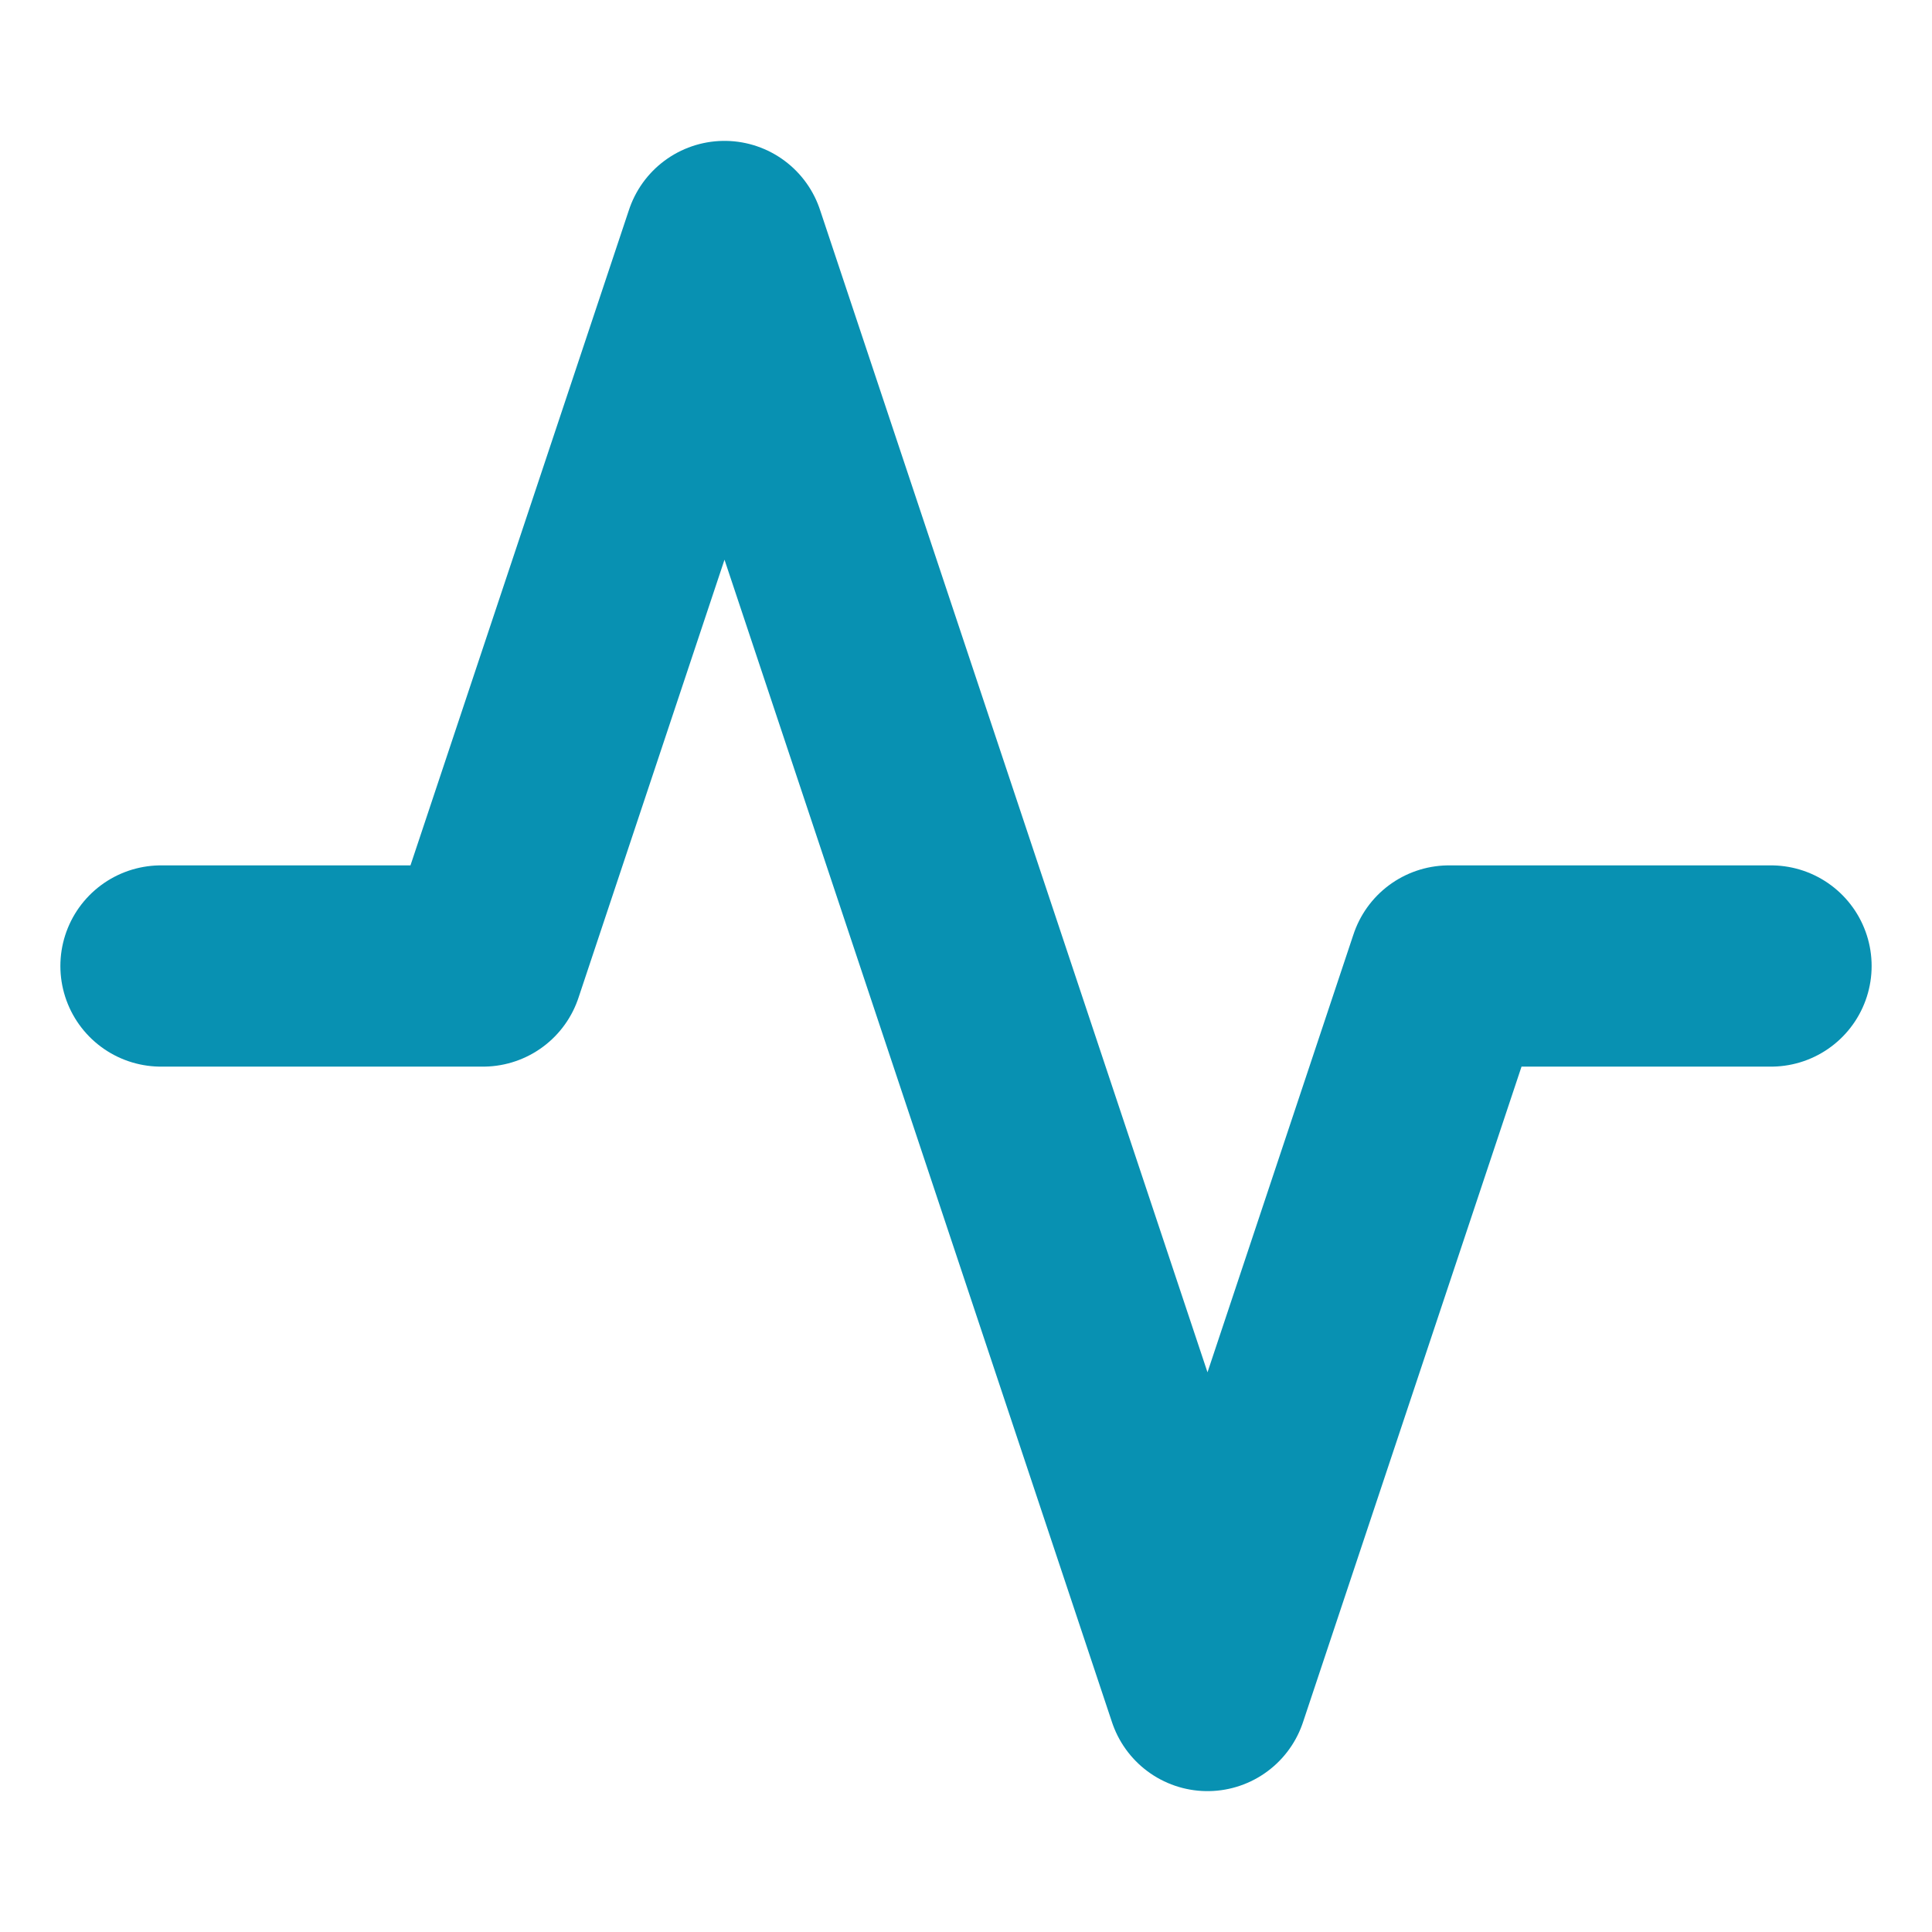
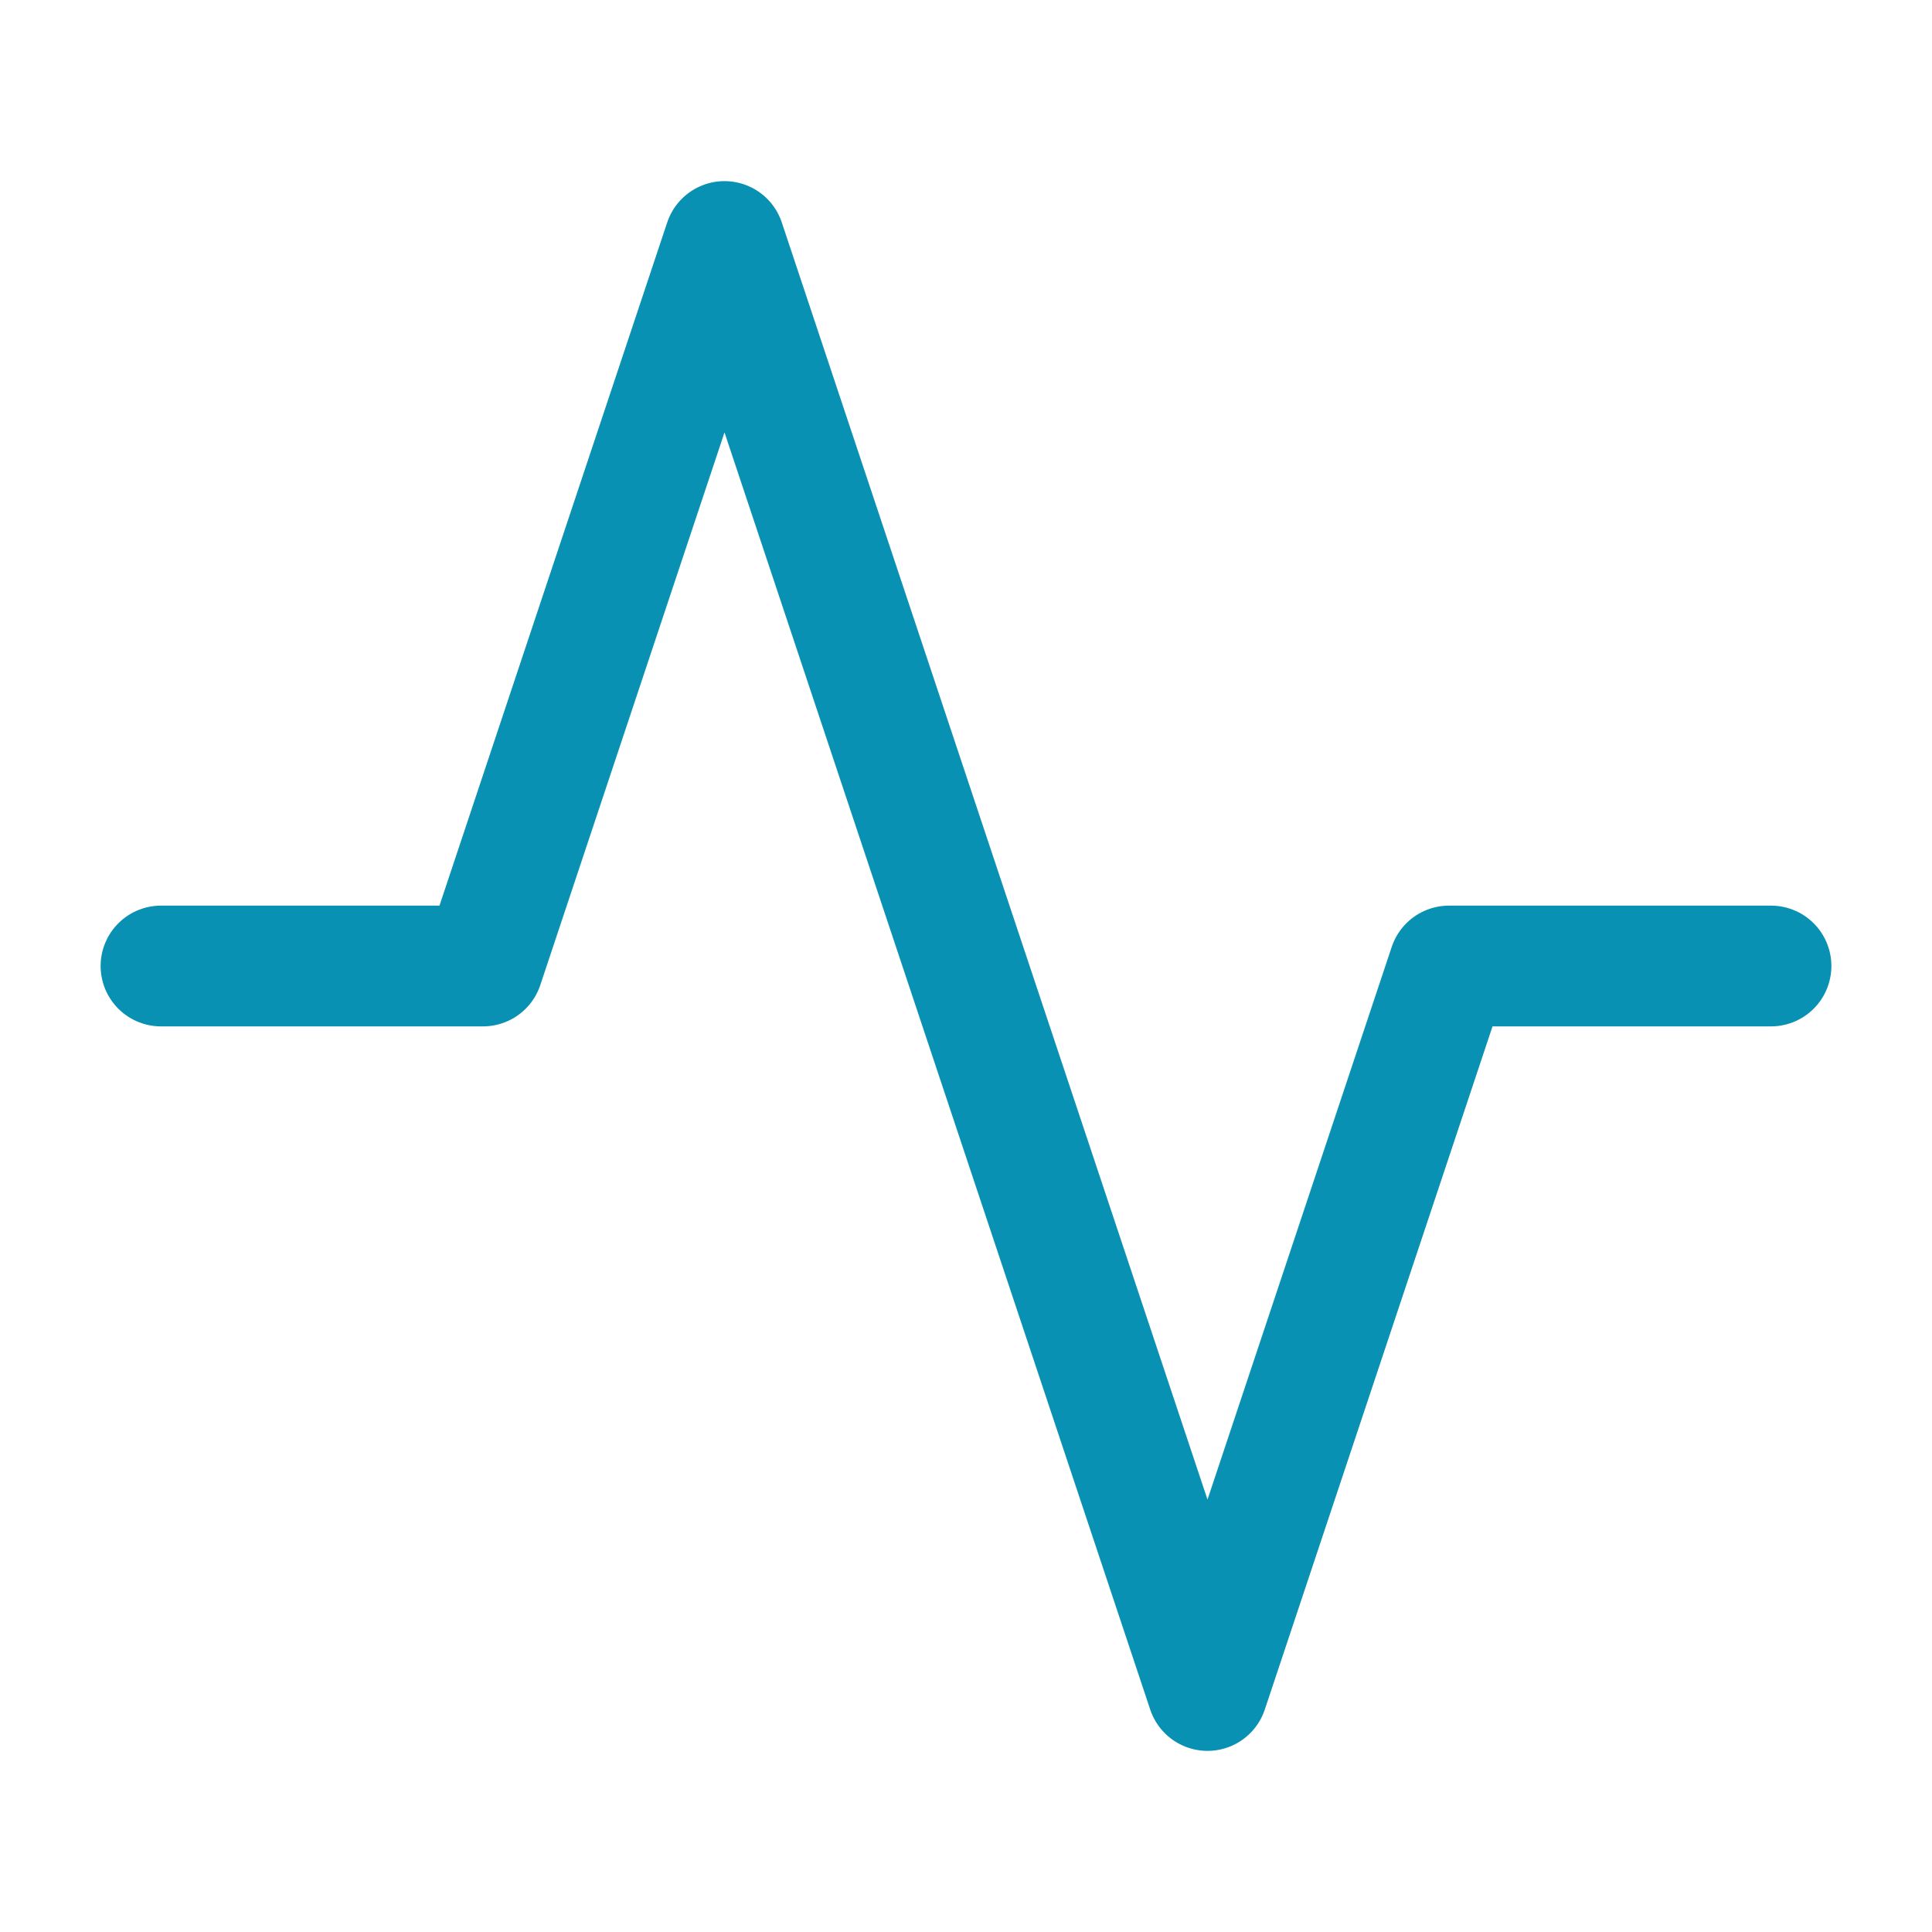
- <svg xmlns="http://www.w3.org/2000/svg" viewBox="0 0 24 24" fill="none" stroke="#0891b2" stroke-width="2.5" stroke-linecap="round" stroke-linejoin="round">
+ <svg xmlns="http://www.w3.org/2000/svg" width="512" height="512" viewBox="0 0 24 24" fill="none" stroke="#0891b2" stroke-width="1.5" stroke-linecap="round" stroke-linejoin="round">
  <path d="M22 12h-4l-3 9L9 3l-3 9H2" />
</svg>
